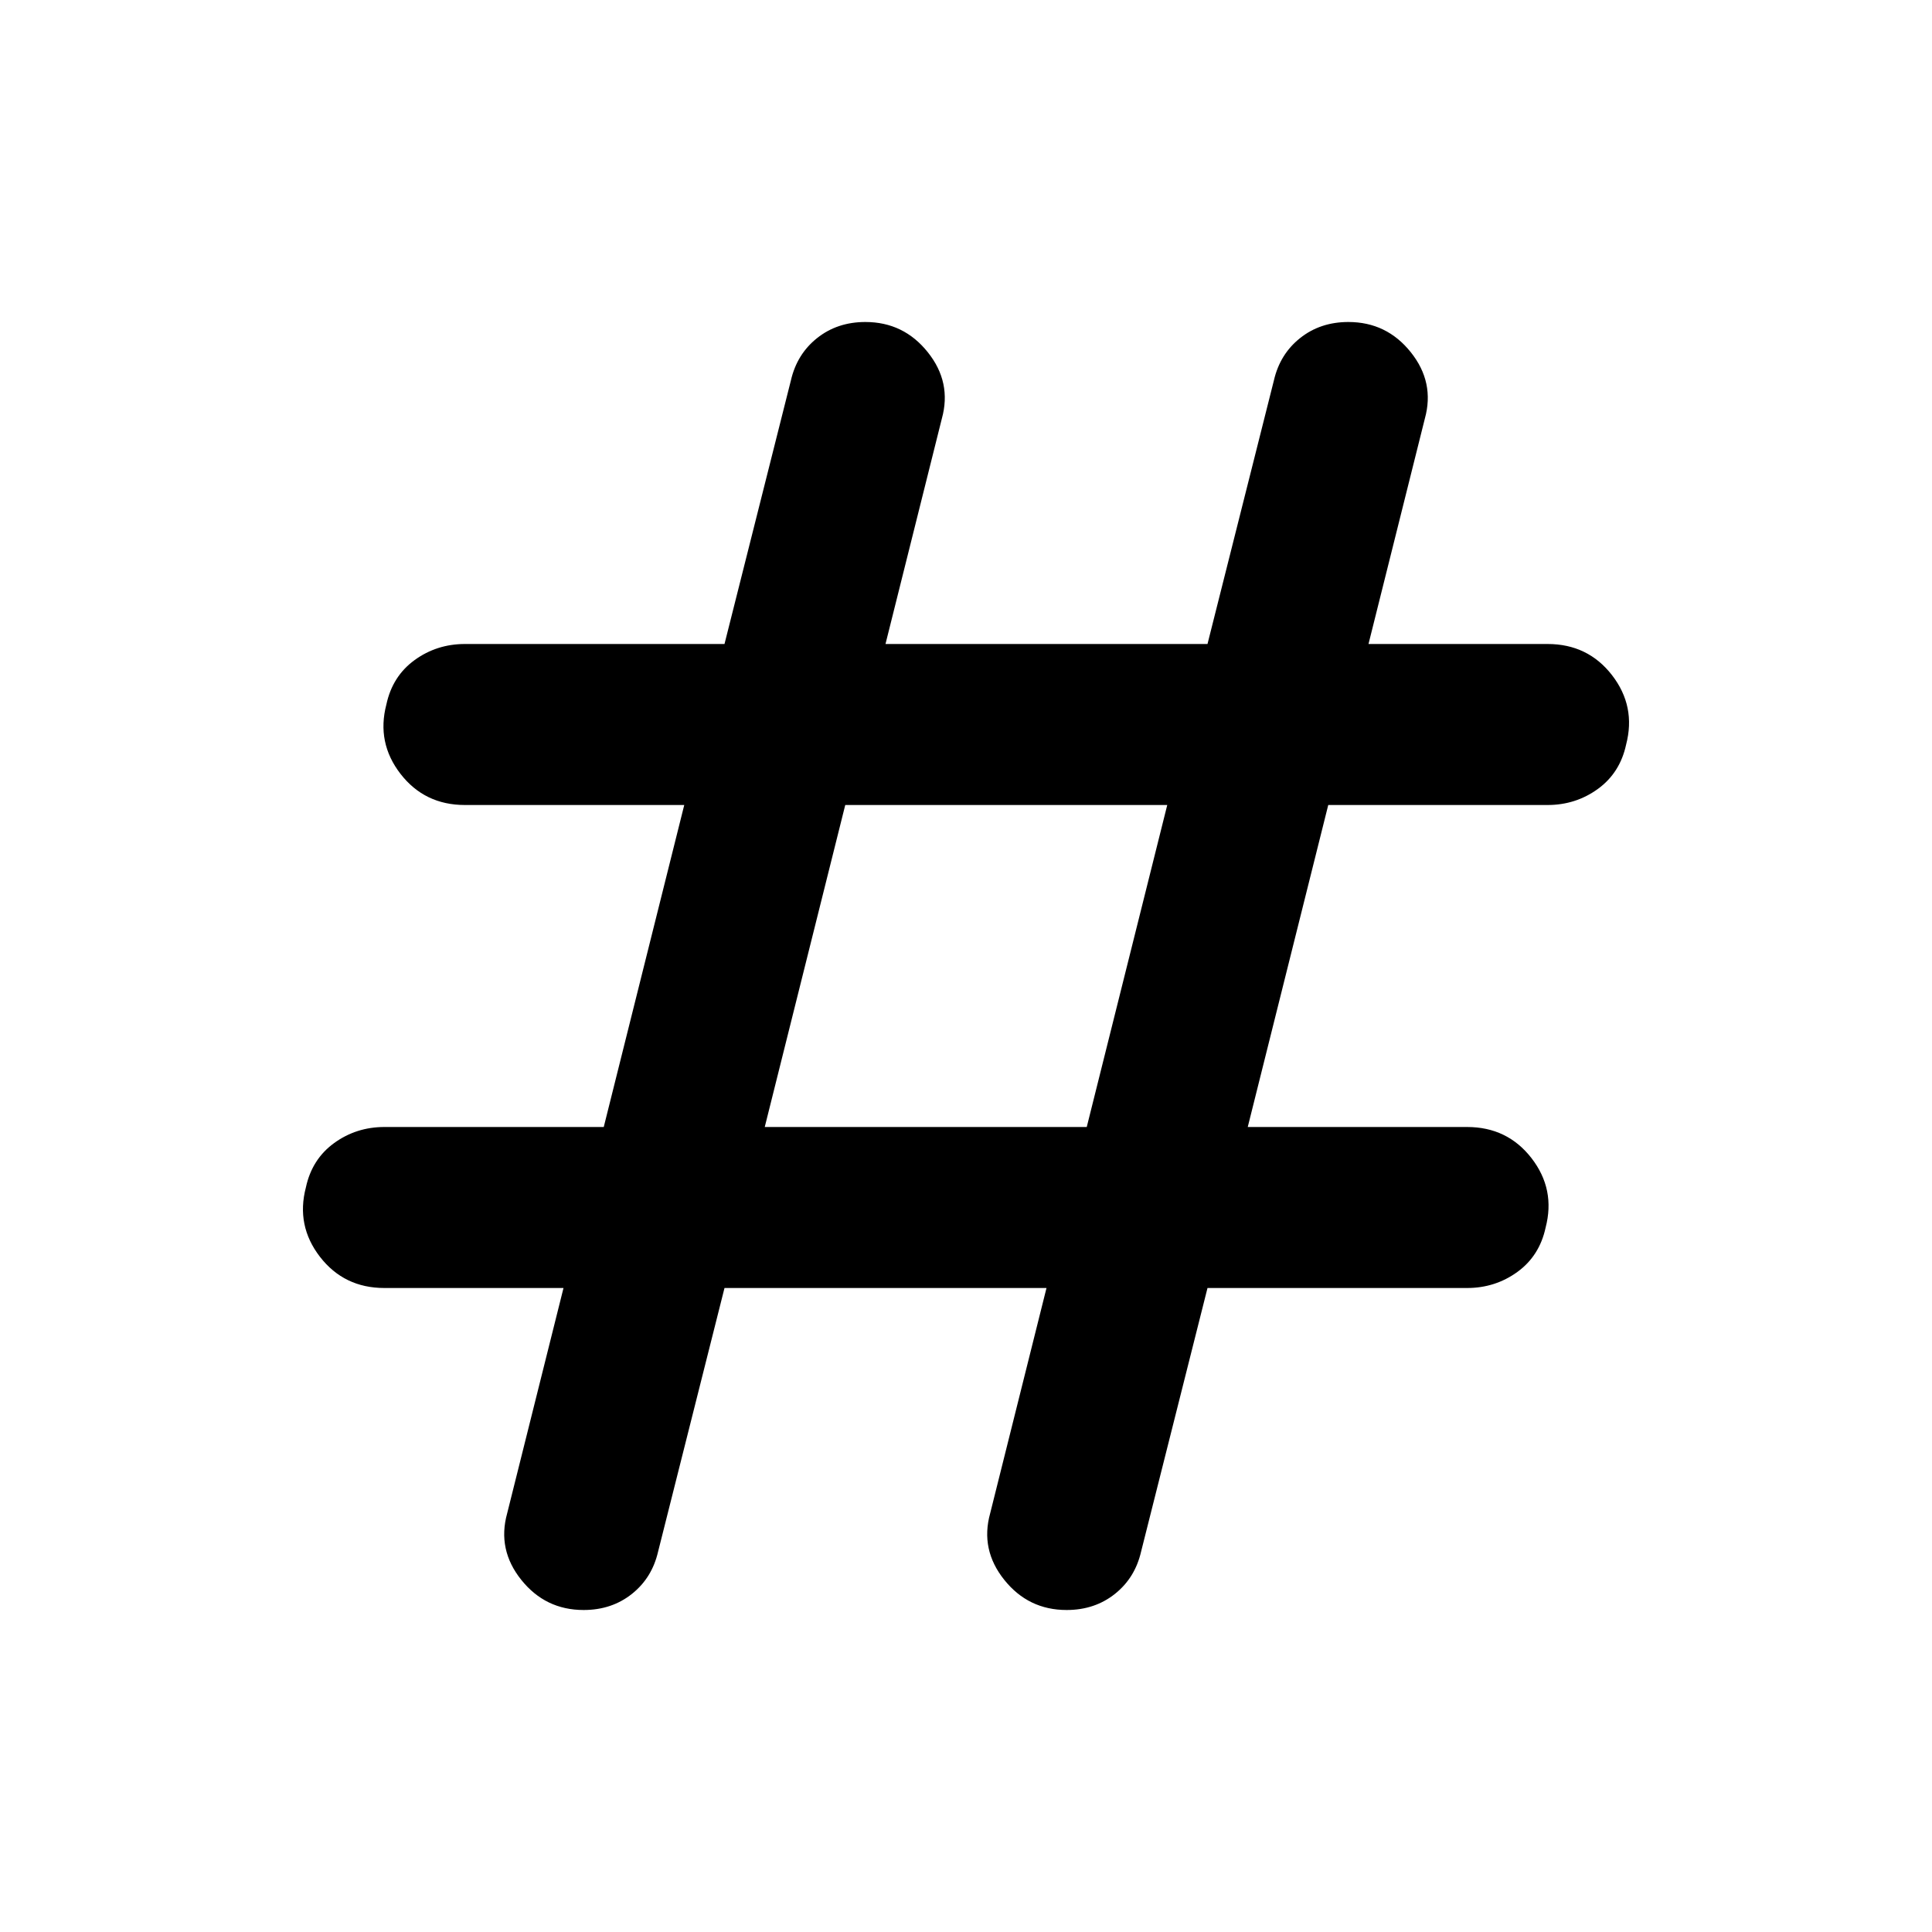
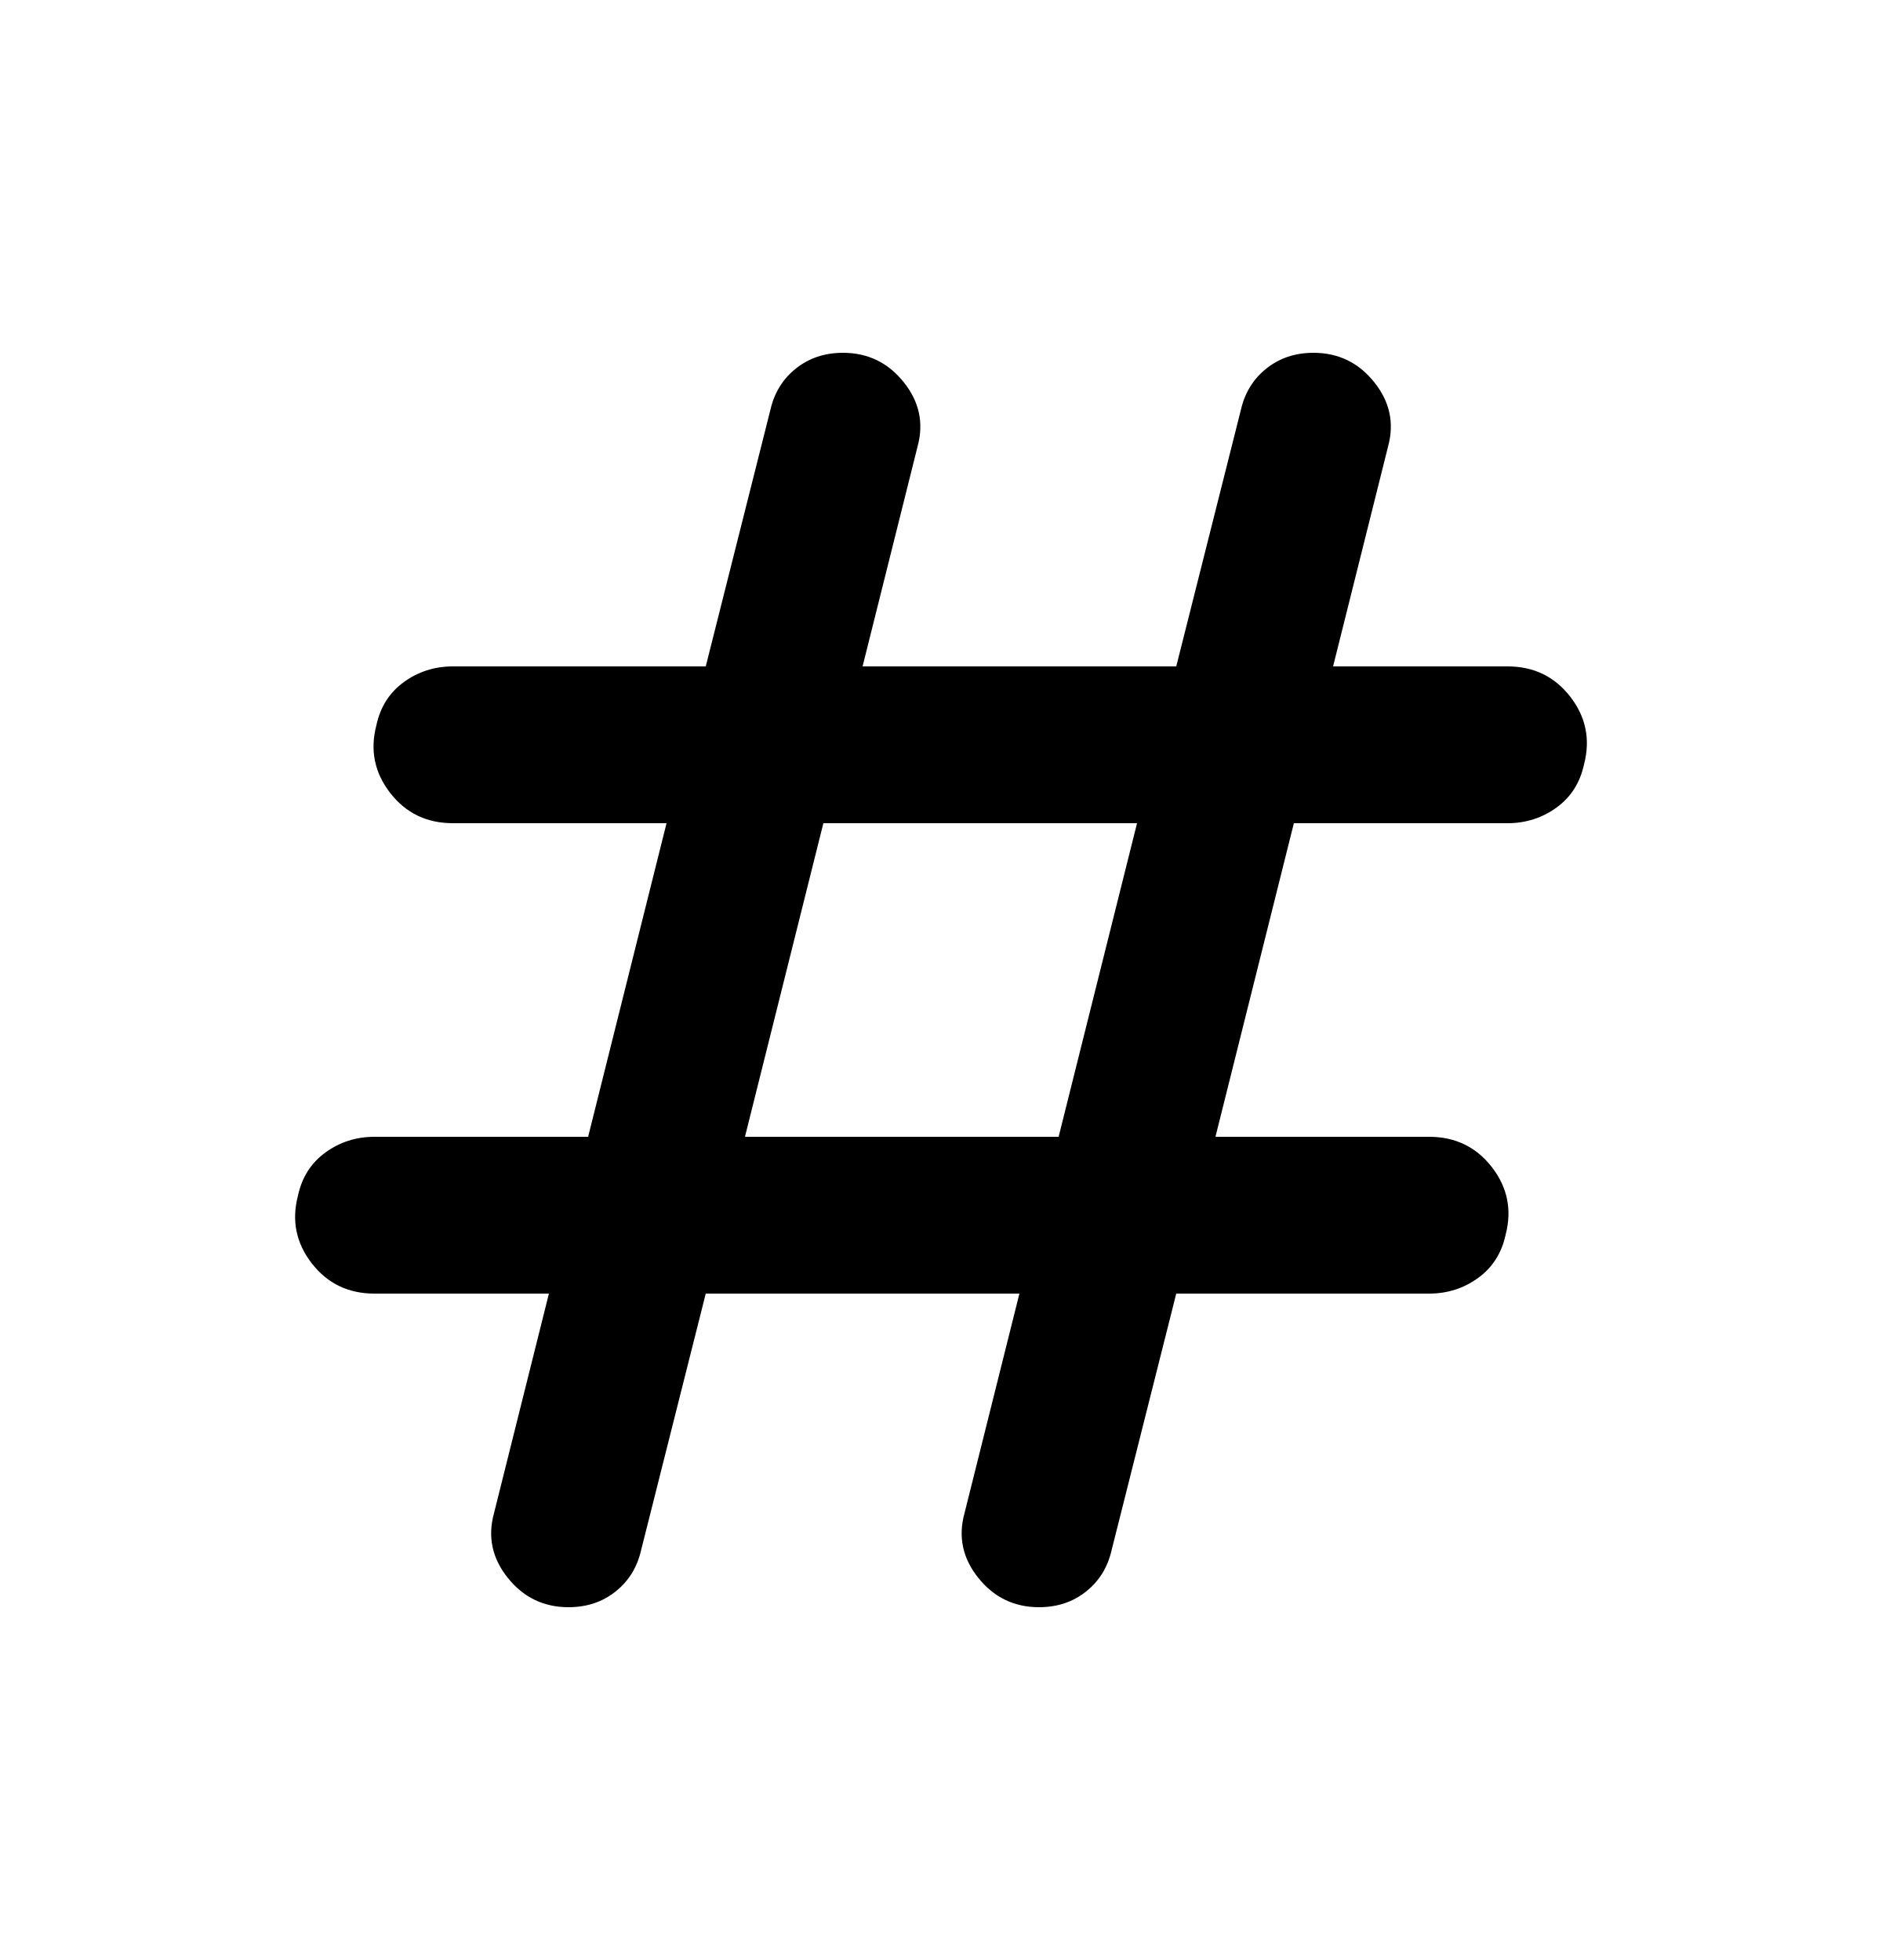
- <svg xmlns="http://www.w3.org/2000/svg" width="24" height="24" viewBox="0 0 24 24" fill="none">
-   <mask id="mask0_28459_2752" style="mask-type:alpha" maskUnits="userSpaceOnUse" x="0" y="0" width="24" height="24">
-     <rect width="24" height="24" fill="#D9D9D9" />
+ <svg xmlns="http://www.w3.org/2000/svg" width="24" height="25" viewBox="0 0 24 25" fill="none">
+   <mask id="mask0_30639_1540" style="mask-type:alpha" maskUnits="userSpaceOnUse" x="0" y="0" width="24" height="25">
+     <rect y="0.5" width="24" height="24" fill="#D9D9D9" />
  </mask>
-   <g mask="url(#mask0_28459_2752)">
-     <path d="M7.25 20C6.933 20 6.675 19.875 6.475 19.625C6.275 19.375 6.217 19.1 6.3 18.8L7 16H4.775C4.442 16 4.175 15.871 3.975 15.613C3.775 15.354 3.717 15.067 3.8 14.75C3.85 14.517 3.967 14.333 4.15 14.2C4.333 14.067 4.542 14 4.775 14H7.5L8.5 10H5.775C5.442 10 5.175 9.871 4.975 9.613C4.775 9.354 4.717 9.067 4.8 8.75C4.85 8.517 4.967 8.333 5.15 8.2C5.333 8.067 5.542 8 5.775 8H9L9.825 4.725C9.875 4.508 9.983 4.333 10.15 4.2C10.317 4.067 10.517 4 10.75 4C11.067 4 11.325 4.125 11.525 4.375C11.725 4.625 11.783 4.9 11.7 5.2L11 8H15L15.825 4.725C15.875 4.508 15.983 4.333 16.15 4.2C16.317 4.067 16.517 4 16.75 4C17.067 4 17.325 4.125 17.525 4.375C17.725 4.625 17.783 4.9 17.7 5.2L17 8H19.225C19.558 8 19.825 8.129 20.025 8.387C20.225 8.646 20.283 8.933 20.2 9.25C20.15 9.483 20.033 9.667 19.85 9.8C19.667 9.933 19.458 10 19.225 10H16.5L15.5 14H18.225C18.558 14 18.825 14.129 19.025 14.387C19.225 14.646 19.283 14.933 19.2 15.25C19.15 15.483 19.033 15.667 18.85 15.8C18.667 15.933 18.458 16 18.225 16H15L14.175 19.275C14.125 19.492 14.017 19.667 13.85 19.8C13.683 19.933 13.483 20 13.25 20C12.933 20 12.675 19.875 12.475 19.625C12.275 19.375 12.217 19.1 12.3 18.8L13 16H9L8.175 19.275C8.125 19.492 8.017 19.667 7.85 19.8C7.683 19.933 7.483 20 7.25 20ZM9.5 14H13.5L14.5 10H10.5L9.5 14Z" fill="black" />
+   <g mask="url(#mask0_30639_1540)">
+     <path d="M7.25 20.5C6.933 20.5 6.675 20.375 6.475 20.125C6.275 19.875 6.217 19.6 6.3 19.3L7 16.5H4.775C4.442 16.5 4.175 16.371 3.975 16.113C3.775 15.854 3.717 15.567 3.8 15.25C3.85 15.017 3.967 14.833 4.15 14.7C4.333 14.567 4.542 14.5 4.775 14.5H7.5L8.5 10.5H5.775C5.442 10.5 5.175 10.371 4.975 10.113C4.775 9.854 4.717 9.567 4.8 9.25C4.85 9.017 4.967 8.833 5.15 8.7C5.333 8.567 5.542 8.5 5.775 8.5H9L9.825 5.225C9.875 5.008 9.983 4.833 10.15 4.7C10.317 4.567 10.517 4.5 10.75 4.5C11.067 4.5 11.325 4.625 11.525 4.875C11.725 5.125 11.783 5.4 11.7 5.7L11 8.5H15L15.825 5.225C15.875 5.008 15.983 4.833 16.15 4.7C16.317 4.567 16.517 4.5 16.75 4.5C17.067 4.5 17.325 4.625 17.525 4.875C17.725 5.125 17.783 5.4 17.7 5.7L17 8.5H19.225C19.558 8.5 19.825 8.629 20.025 8.887C20.225 9.146 20.283 9.433 20.2 9.75C20.15 9.983 20.033 10.167 19.85 10.3C19.667 10.433 19.458 10.5 19.225 10.5H16.5L15.5 14.5H18.225C18.558 14.5 18.825 14.629 19.025 14.887C19.225 15.146 19.283 15.433 19.2 15.75C19.15 15.983 19.033 16.167 18.85 16.3C18.667 16.433 18.458 16.5 18.225 16.5H15L14.175 19.775C14.125 19.992 14.017 20.167 13.85 20.3C13.683 20.433 13.483 20.5 13.25 20.5C12.933 20.5 12.675 20.375 12.475 20.125C12.275 19.875 12.217 19.6 12.3 19.3L13 16.5H9L8.175 19.775C8.125 19.992 8.017 20.167 7.85 20.3C7.683 20.433 7.483 20.5 7.25 20.5ZM9.5 14.5H13.5L14.5 10.5H10.5L9.5 14.5Z" fill="black" />
  </g>
</svg>
